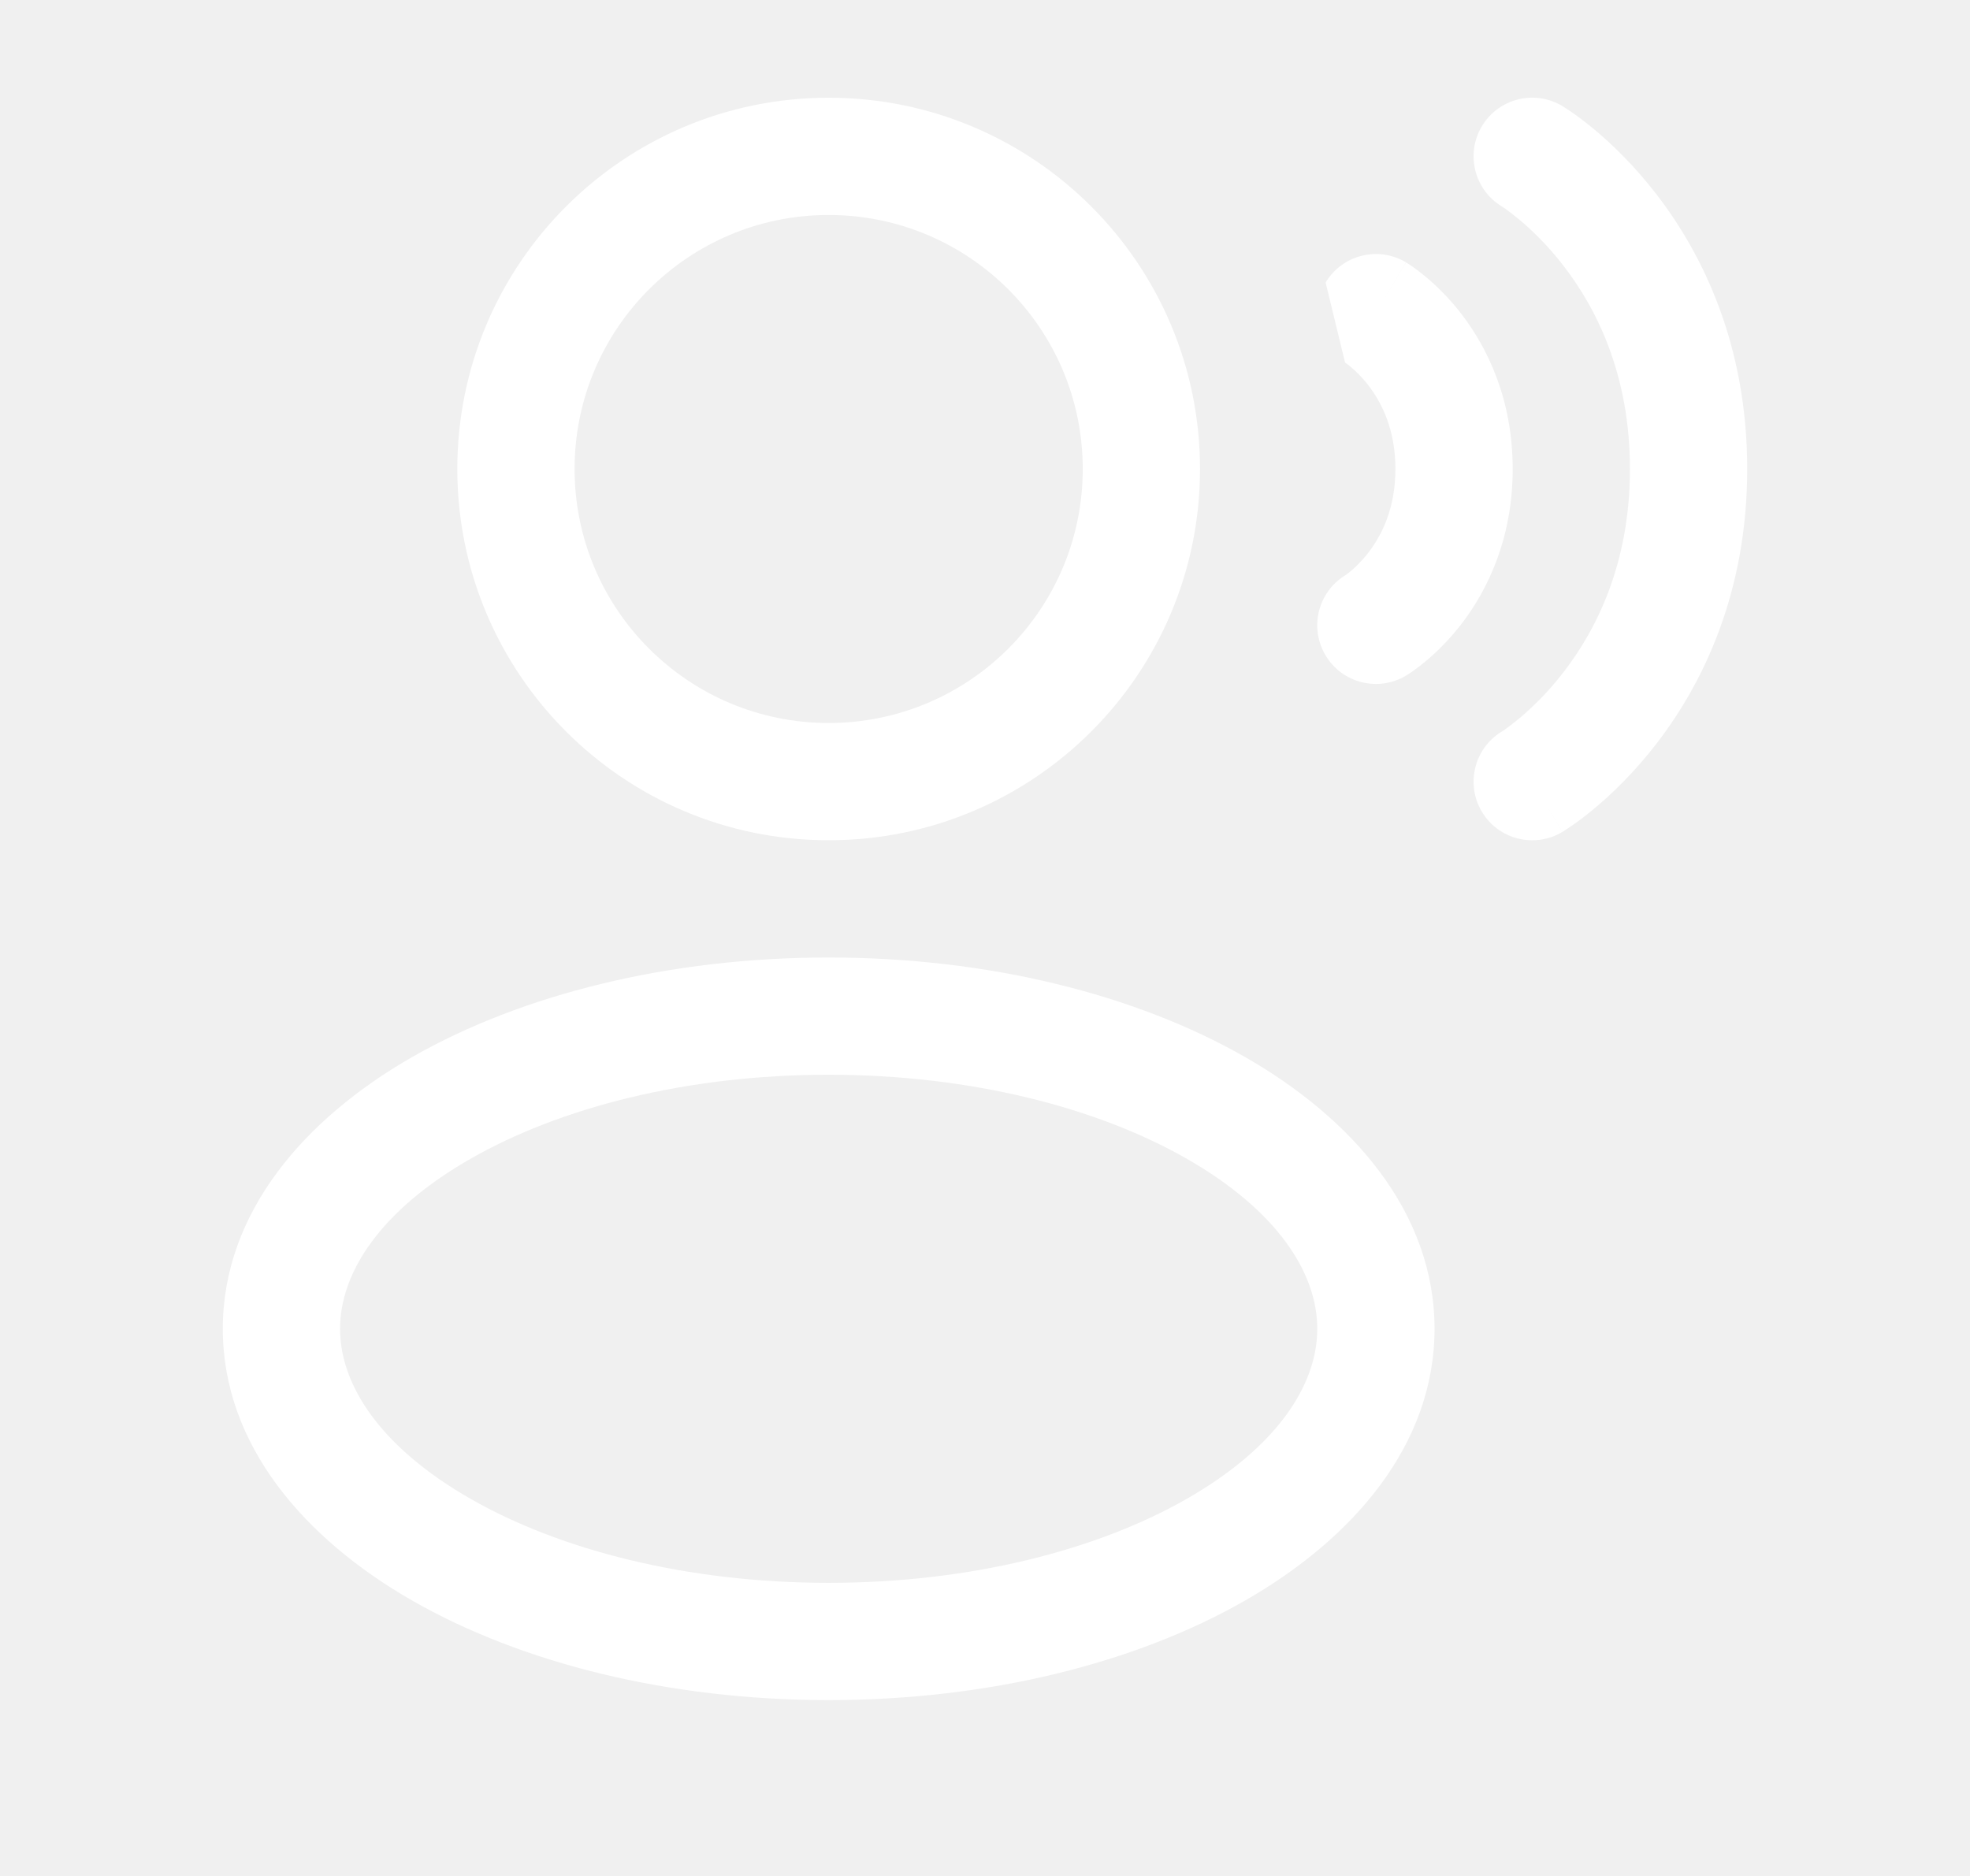
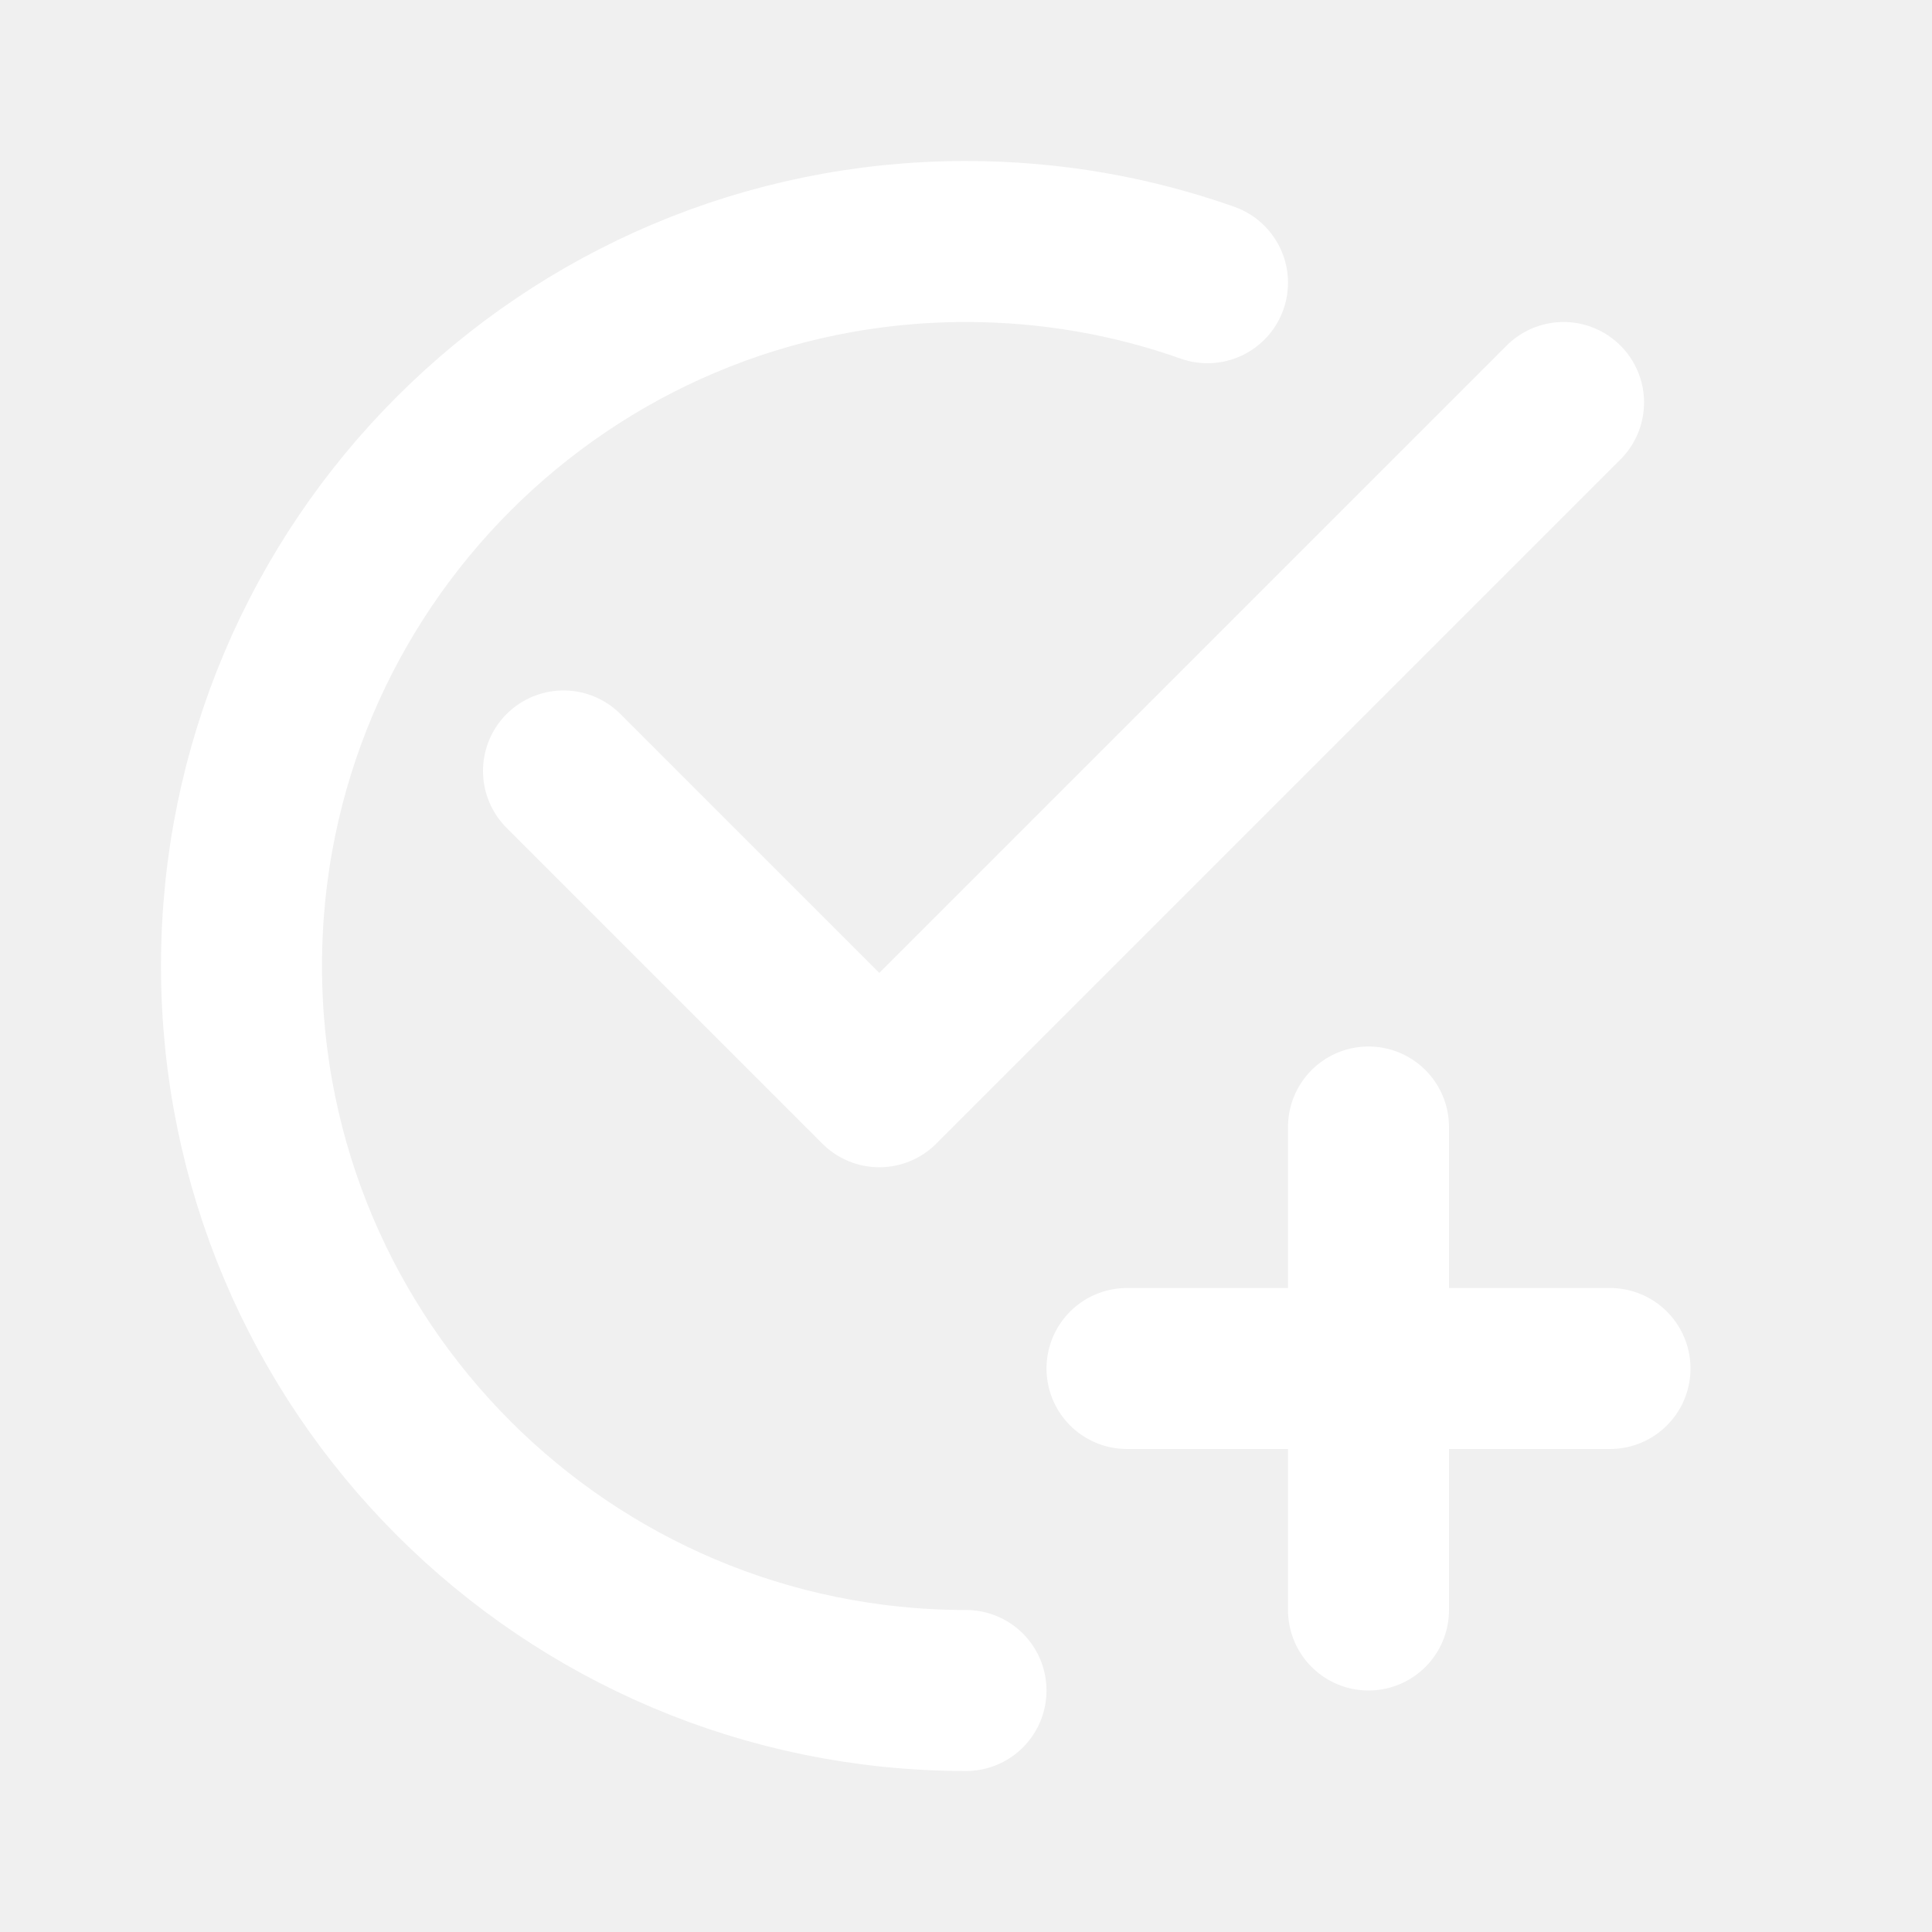
- <svg xmlns="http://www.w3.org/2000/svg" width="21" height="20" viewBox="0 0 21 20" fill="none">
-   <path d="M15.797 1.345C15.975 1.049 16.359 0.953 16.655 1.131L16.333 1.667C16.655 1.131 16.655 1.131 16.655 1.131L16.656 1.131L16.657 1.132L16.66 1.134L16.668 1.139C16.675 1.143 16.682 1.148 16.691 1.154C16.71 1.165 16.734 1.182 16.763 1.202C16.822 1.243 16.901 1.302 16.994 1.379C17.179 1.533 17.421 1.764 17.662 2.077C18.148 2.709 18.625 3.673 18.625 5C18.625 6.327 18.148 7.291 17.662 7.923C17.421 8.236 17.179 8.467 16.994 8.621C16.901 8.698 16.822 8.757 16.763 8.798C16.734 8.818 16.71 8.834 16.691 8.846C16.682 8.852 16.675 8.857 16.668 8.861L16.66 8.866L16.657 8.868L16.656 8.869C16.656 8.869 16.655 8.869 16.333 8.333L16.655 8.869C16.359 9.047 15.975 8.951 15.797 8.655C15.621 8.36 15.715 7.978 16.008 7.8L16.013 7.797C16.019 7.793 16.03 7.785 16.047 7.774C16.079 7.751 16.13 7.713 16.194 7.66C16.321 7.554 16.496 7.389 16.671 7.161C17.019 6.709 17.375 6.006 17.375 5C17.375 3.994 17.019 3.291 16.671 2.839C16.496 2.611 16.321 2.446 16.194 2.34C16.13 2.287 16.079 2.249 16.047 2.226C16.03 2.215 16.019 2.207 16.013 2.203L16.008 2.2C15.715 2.022 15.621 1.64 15.797 1.345Z" fill="white" />
-   <path fill-rule="evenodd" clip-rule="evenodd" d="M8.833 1.042C6.647 1.042 4.875 2.814 4.875 5C4.875 7.186 6.647 8.958 8.833 8.958C11.02 8.958 12.792 7.186 12.792 5C12.792 2.814 11.02 1.042 8.833 1.042ZM6.125 5C6.125 3.504 7.338 2.292 8.833 2.292C10.329 2.292 11.542 3.504 11.542 5C11.542 6.496 10.329 7.708 8.833 7.708C7.338 7.708 6.125 6.496 6.125 5Z" fill="white" />
-   <path fill-rule="evenodd" clip-rule="evenodd" d="M8.833 10.208C7.134 10.208 5.565 10.601 4.398 11.267C3.25 11.923 2.375 12.925 2.375 14.167C2.375 15.408 3.25 16.41 4.398 17.066C5.565 17.733 7.134 18.125 8.833 18.125C10.533 18.125 12.102 17.733 13.268 17.066C14.417 16.41 15.292 15.408 15.292 14.167C15.292 12.925 14.417 11.923 13.268 11.267C12.102 10.601 10.533 10.208 8.833 10.208ZM3.625 14.167C3.625 13.567 4.056 12.902 5.019 12.352C5.964 11.812 7.311 11.458 8.833 11.458C10.355 11.458 11.703 11.812 12.648 12.352C13.611 12.902 14.042 13.567 14.042 14.167C14.042 14.766 13.611 15.431 12.648 15.981C11.703 16.521 10.355 16.875 8.833 16.875C7.311 16.875 5.964 16.521 5.019 15.981C4.056 15.431 3.625 14.766 3.625 14.167Z" fill="white" />
-   <path d="M14.988 2.797C14.692 2.62 14.308 2.716 14.131 3.012L14.338 3.865L14.344 3.869C14.354 3.876 14.372 3.889 14.397 3.91C14.446 3.951 14.517 4.017 14.588 4.11C14.727 4.291 14.875 4.577 14.875 5C14.875 5.423 14.727 5.709 14.588 5.89C14.517 5.983 14.446 6.049 14.397 6.09C14.372 6.111 14.354 6.124 14.344 6.131L14.338 6.135C14.047 6.315 13.955 6.695 14.131 6.988C14.308 7.284 14.692 7.38 14.988 7.203L14.667 6.667C14.988 7.203 14.988 7.203 14.988 7.203L14.989 7.202L14.991 7.201L14.993 7.2L14.999 7.196L15.015 7.186C15.028 7.178 15.043 7.167 15.061 7.155C15.097 7.13 15.143 7.095 15.197 7.05C15.304 6.961 15.442 6.83 15.579 6.652C15.856 6.291 16.125 5.744 16.125 5C16.125 4.256 15.856 3.709 15.579 3.348C15.442 3.17 15.304 3.039 15.197 2.95C15.143 2.905 15.097 2.87 15.061 2.845C15.043 2.833 15.028 2.822 15.015 2.814L14.999 2.804L14.993 2.8L14.991 2.799L14.989 2.798C14.989 2.798 14.988 2.797 14.667 3.333L14.988 2.797Z" fill="white" />
+ <svg xmlns="http://www.w3.org/2000/svg" aria-hidden="true" width="24" height="24" fill="none" viewBox="0 0 24 24">
+   <path stroke="white" stroke-linecap="round" stroke-linejoin="round" stroke-width="2" d="M12 21a9 9 0 1 1 0-18c1.052 0 2.062.18 3 .512M7 9.577l3.923 3.923 8.5-8.5M17 14v6m-3-3h6" />
</svg>
